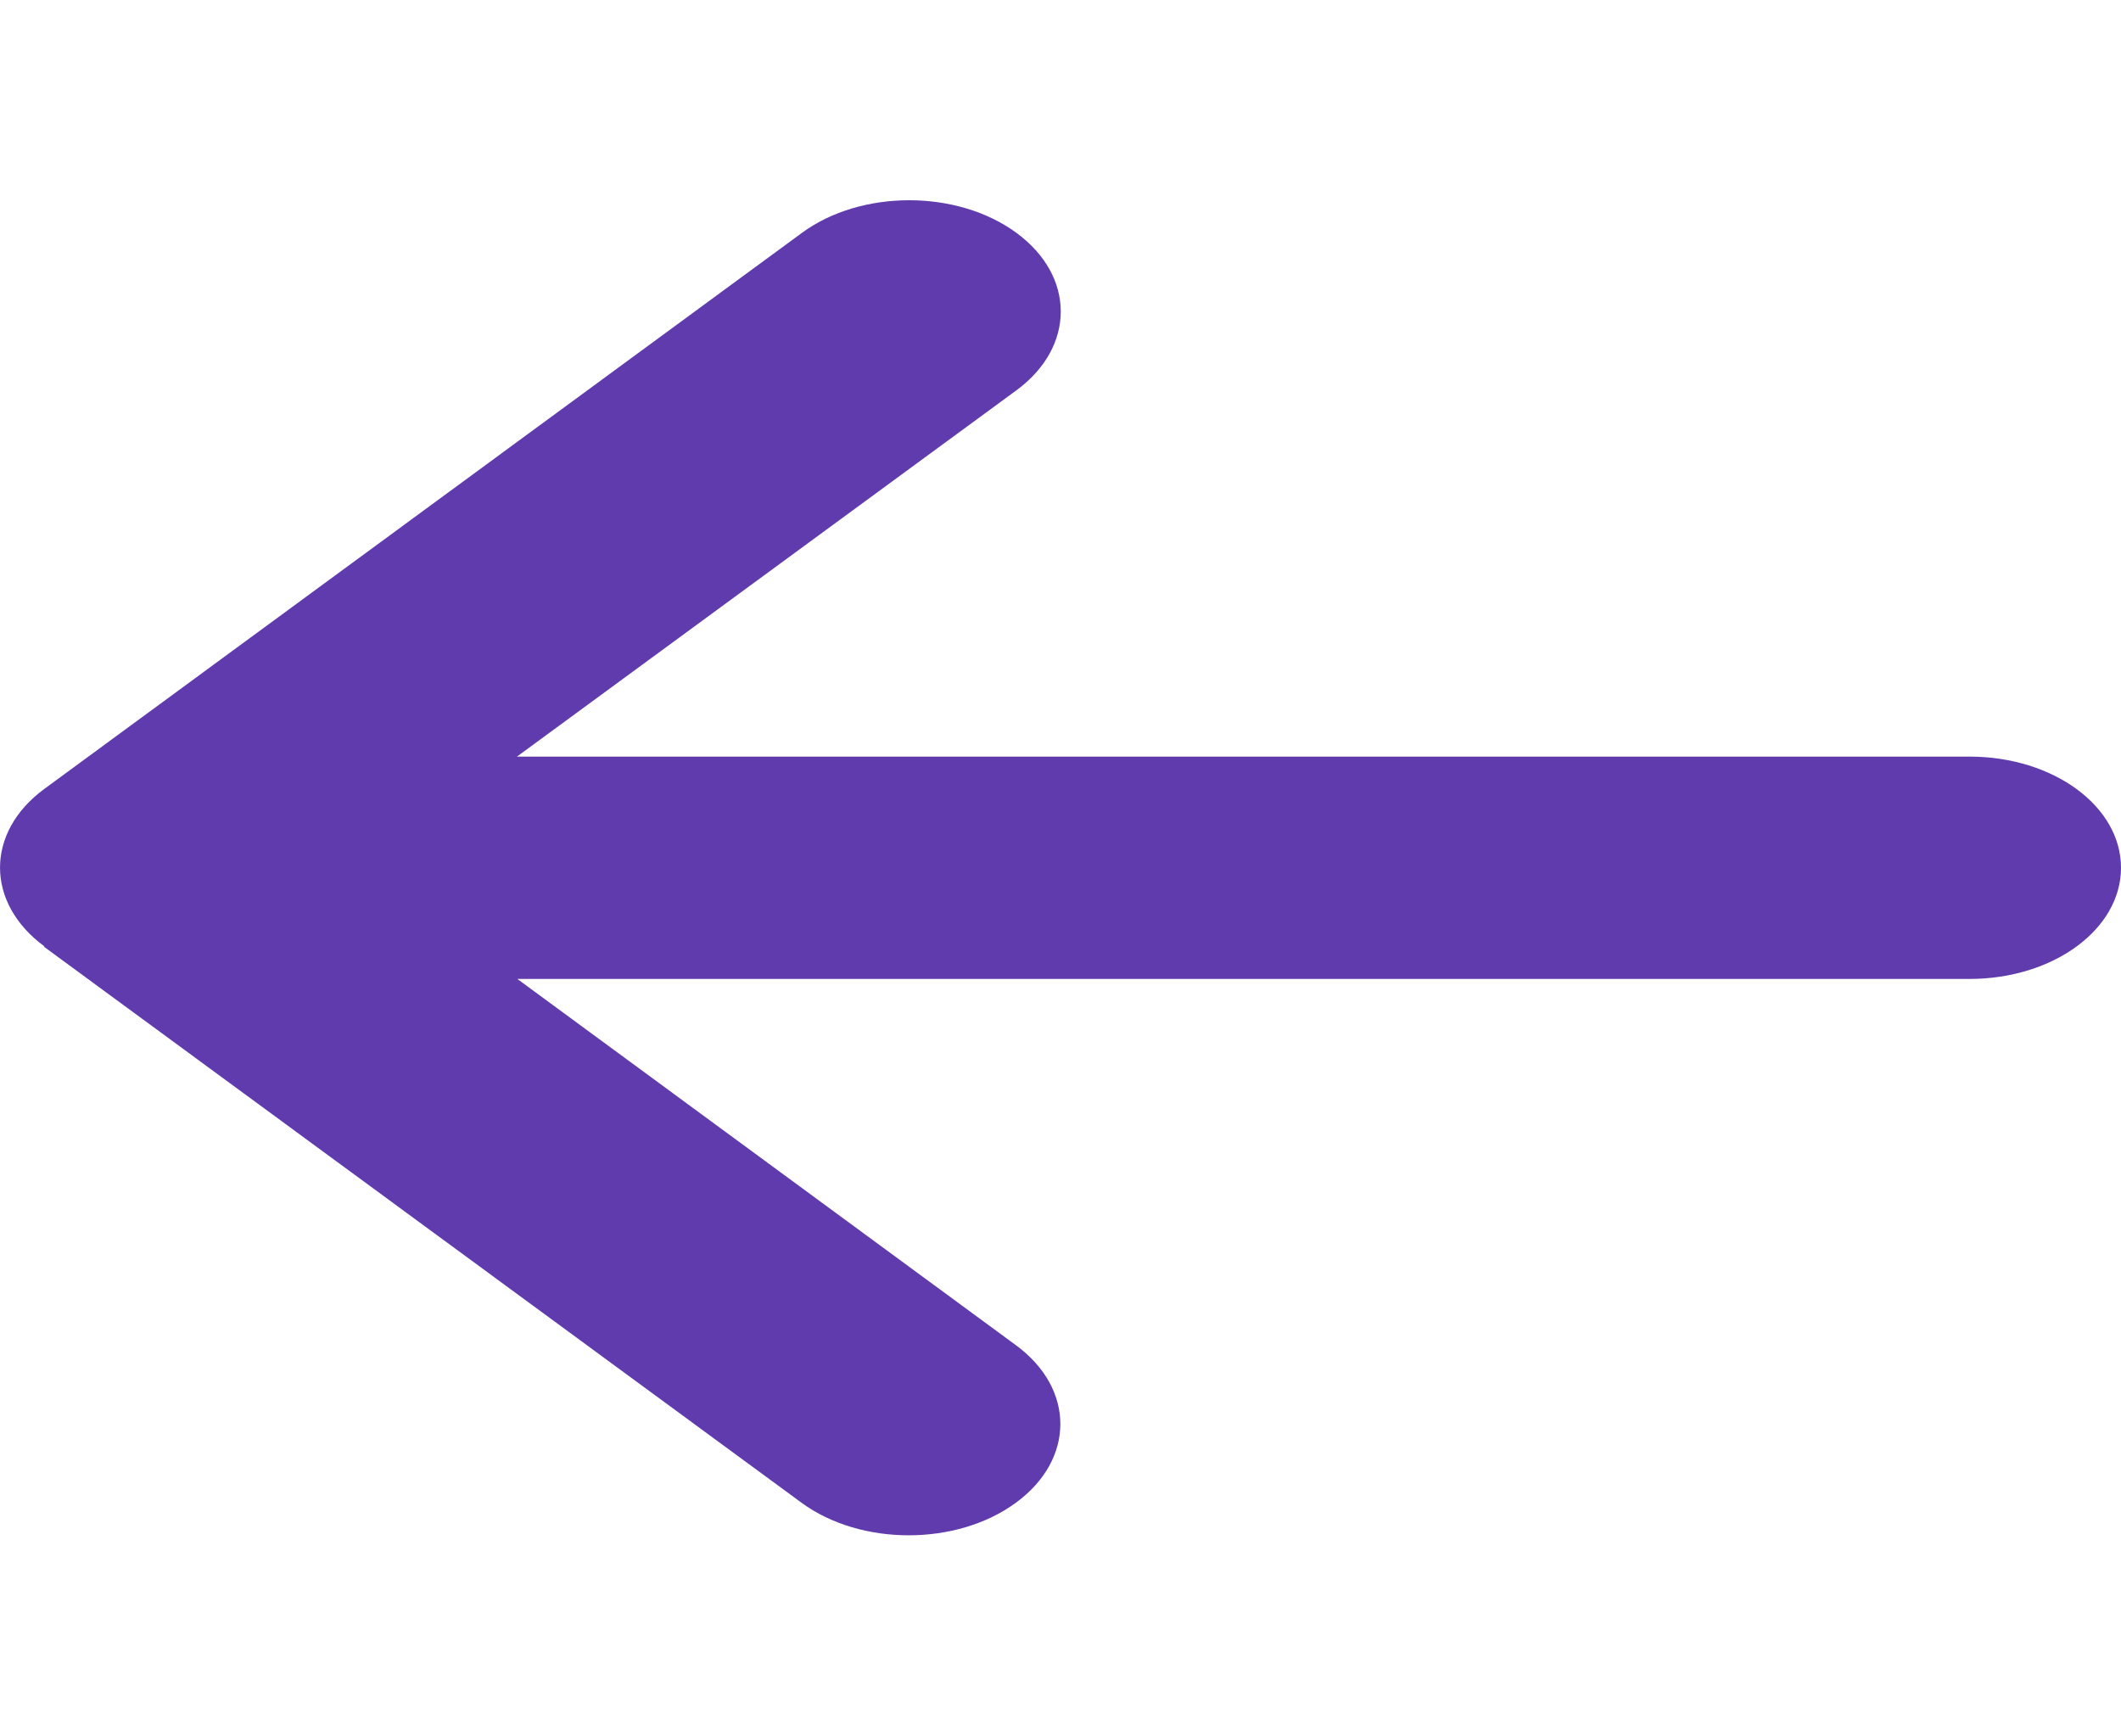
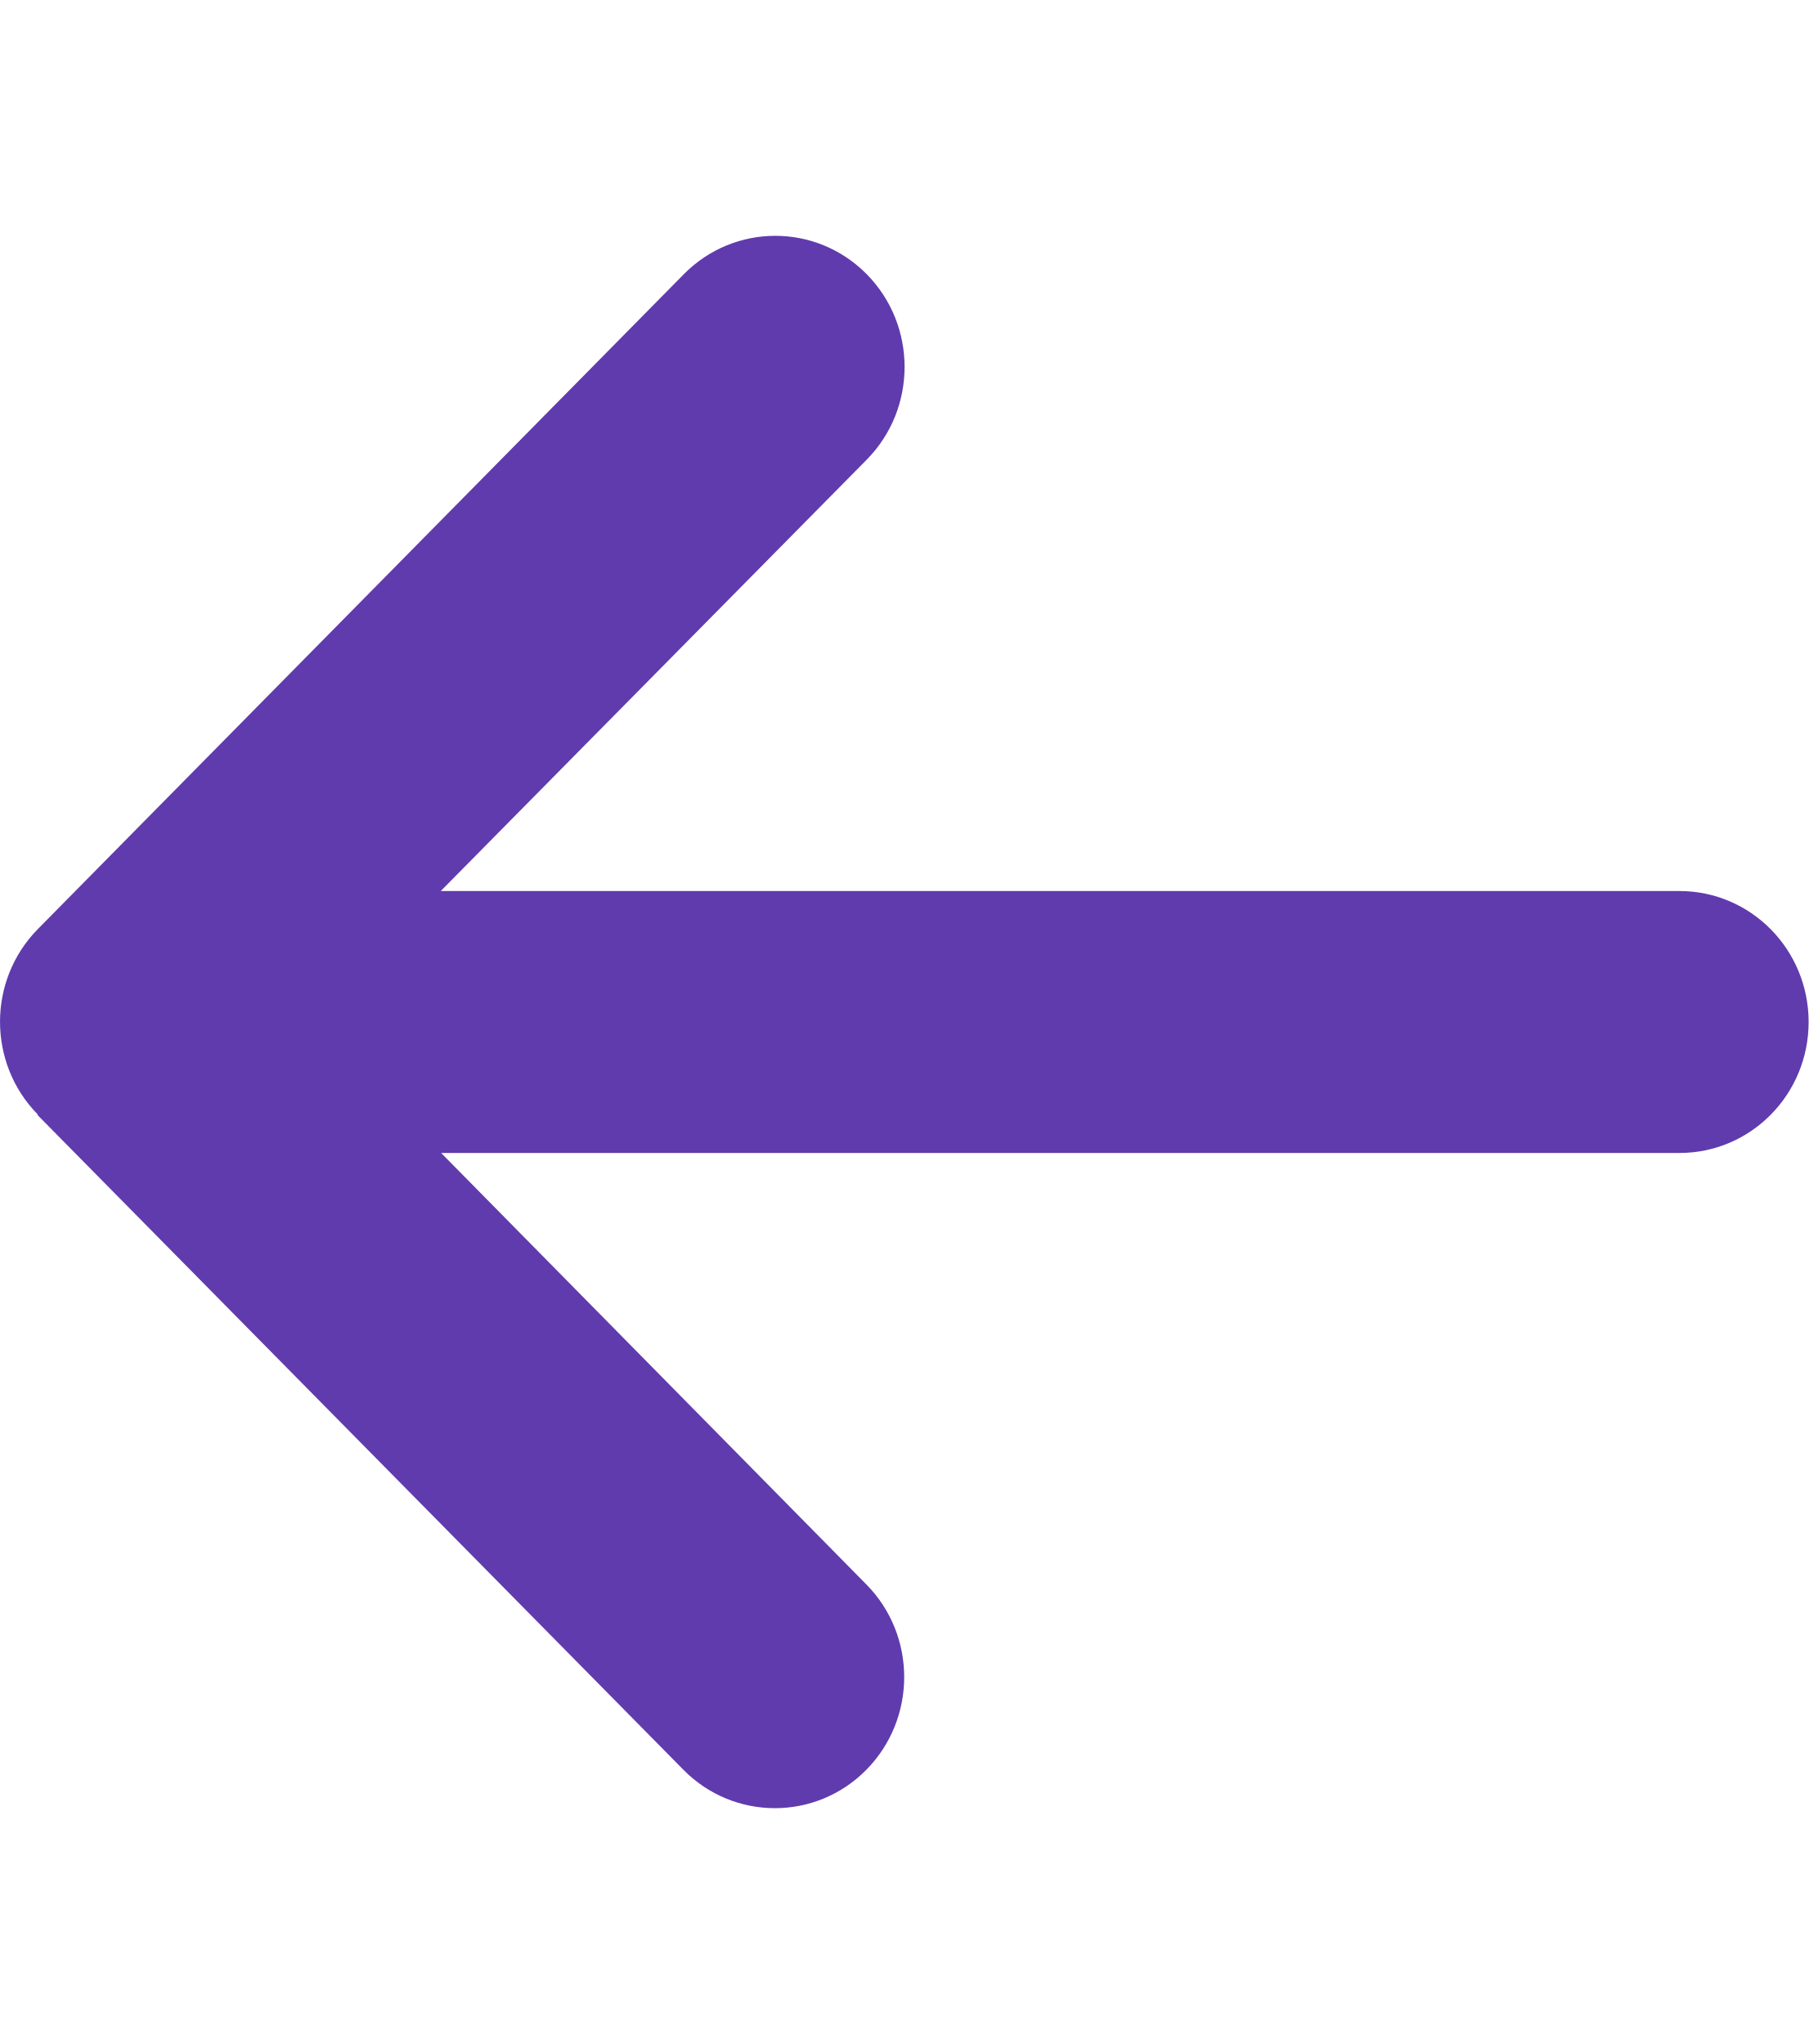
- <svg xmlns="http://www.w3.org/2000/svg" width="" height="" viewBox="0 0 22 18" fill="none">
-   <path d="M0.46 9.815C-0.153 9.364 -0.153 8.632 0.46 8.182L8.318 2.415C8.932 1.964 9.929 1.964 10.543 2.415C11.156 2.865 11.156 3.597 10.543 4.048L5.362 7.847H20.428C21.298 7.847 22 8.362 22 9C22 9.638 21.298 10.153 20.428 10.153H5.366L10.538 13.952C11.152 14.403 11.152 15.135 10.538 15.585C9.924 16.036 8.927 16.036 8.313 15.585L0.455 9.818L0.46 9.815Z" fill="#603BAD" />
+ <svg xmlns="http://www.w3.org/2000/svg" width="" height="" viewBox="0 0 23 26" fill="none">
+   <path d="M0.481 14.177C-0.16 13.526 -0.16 12.469 0.481 11.818L8.696 3.488C9.338 2.837 10.38 2.837 11.022 3.488C11.664 4.139 11.664 5.196 11.022 5.847L5.605 11.334H21.357C22.266 11.334 23 12.079 23 13C23 13.921 22.266 14.666 21.357 14.666H5.61L11.017 20.154C11.659 20.804 11.659 21.861 11.017 22.512C10.375 23.163 9.333 23.163 8.691 22.512L0.476 14.182L0.481 14.177Z" fill="#603BAD" />
</svg>
